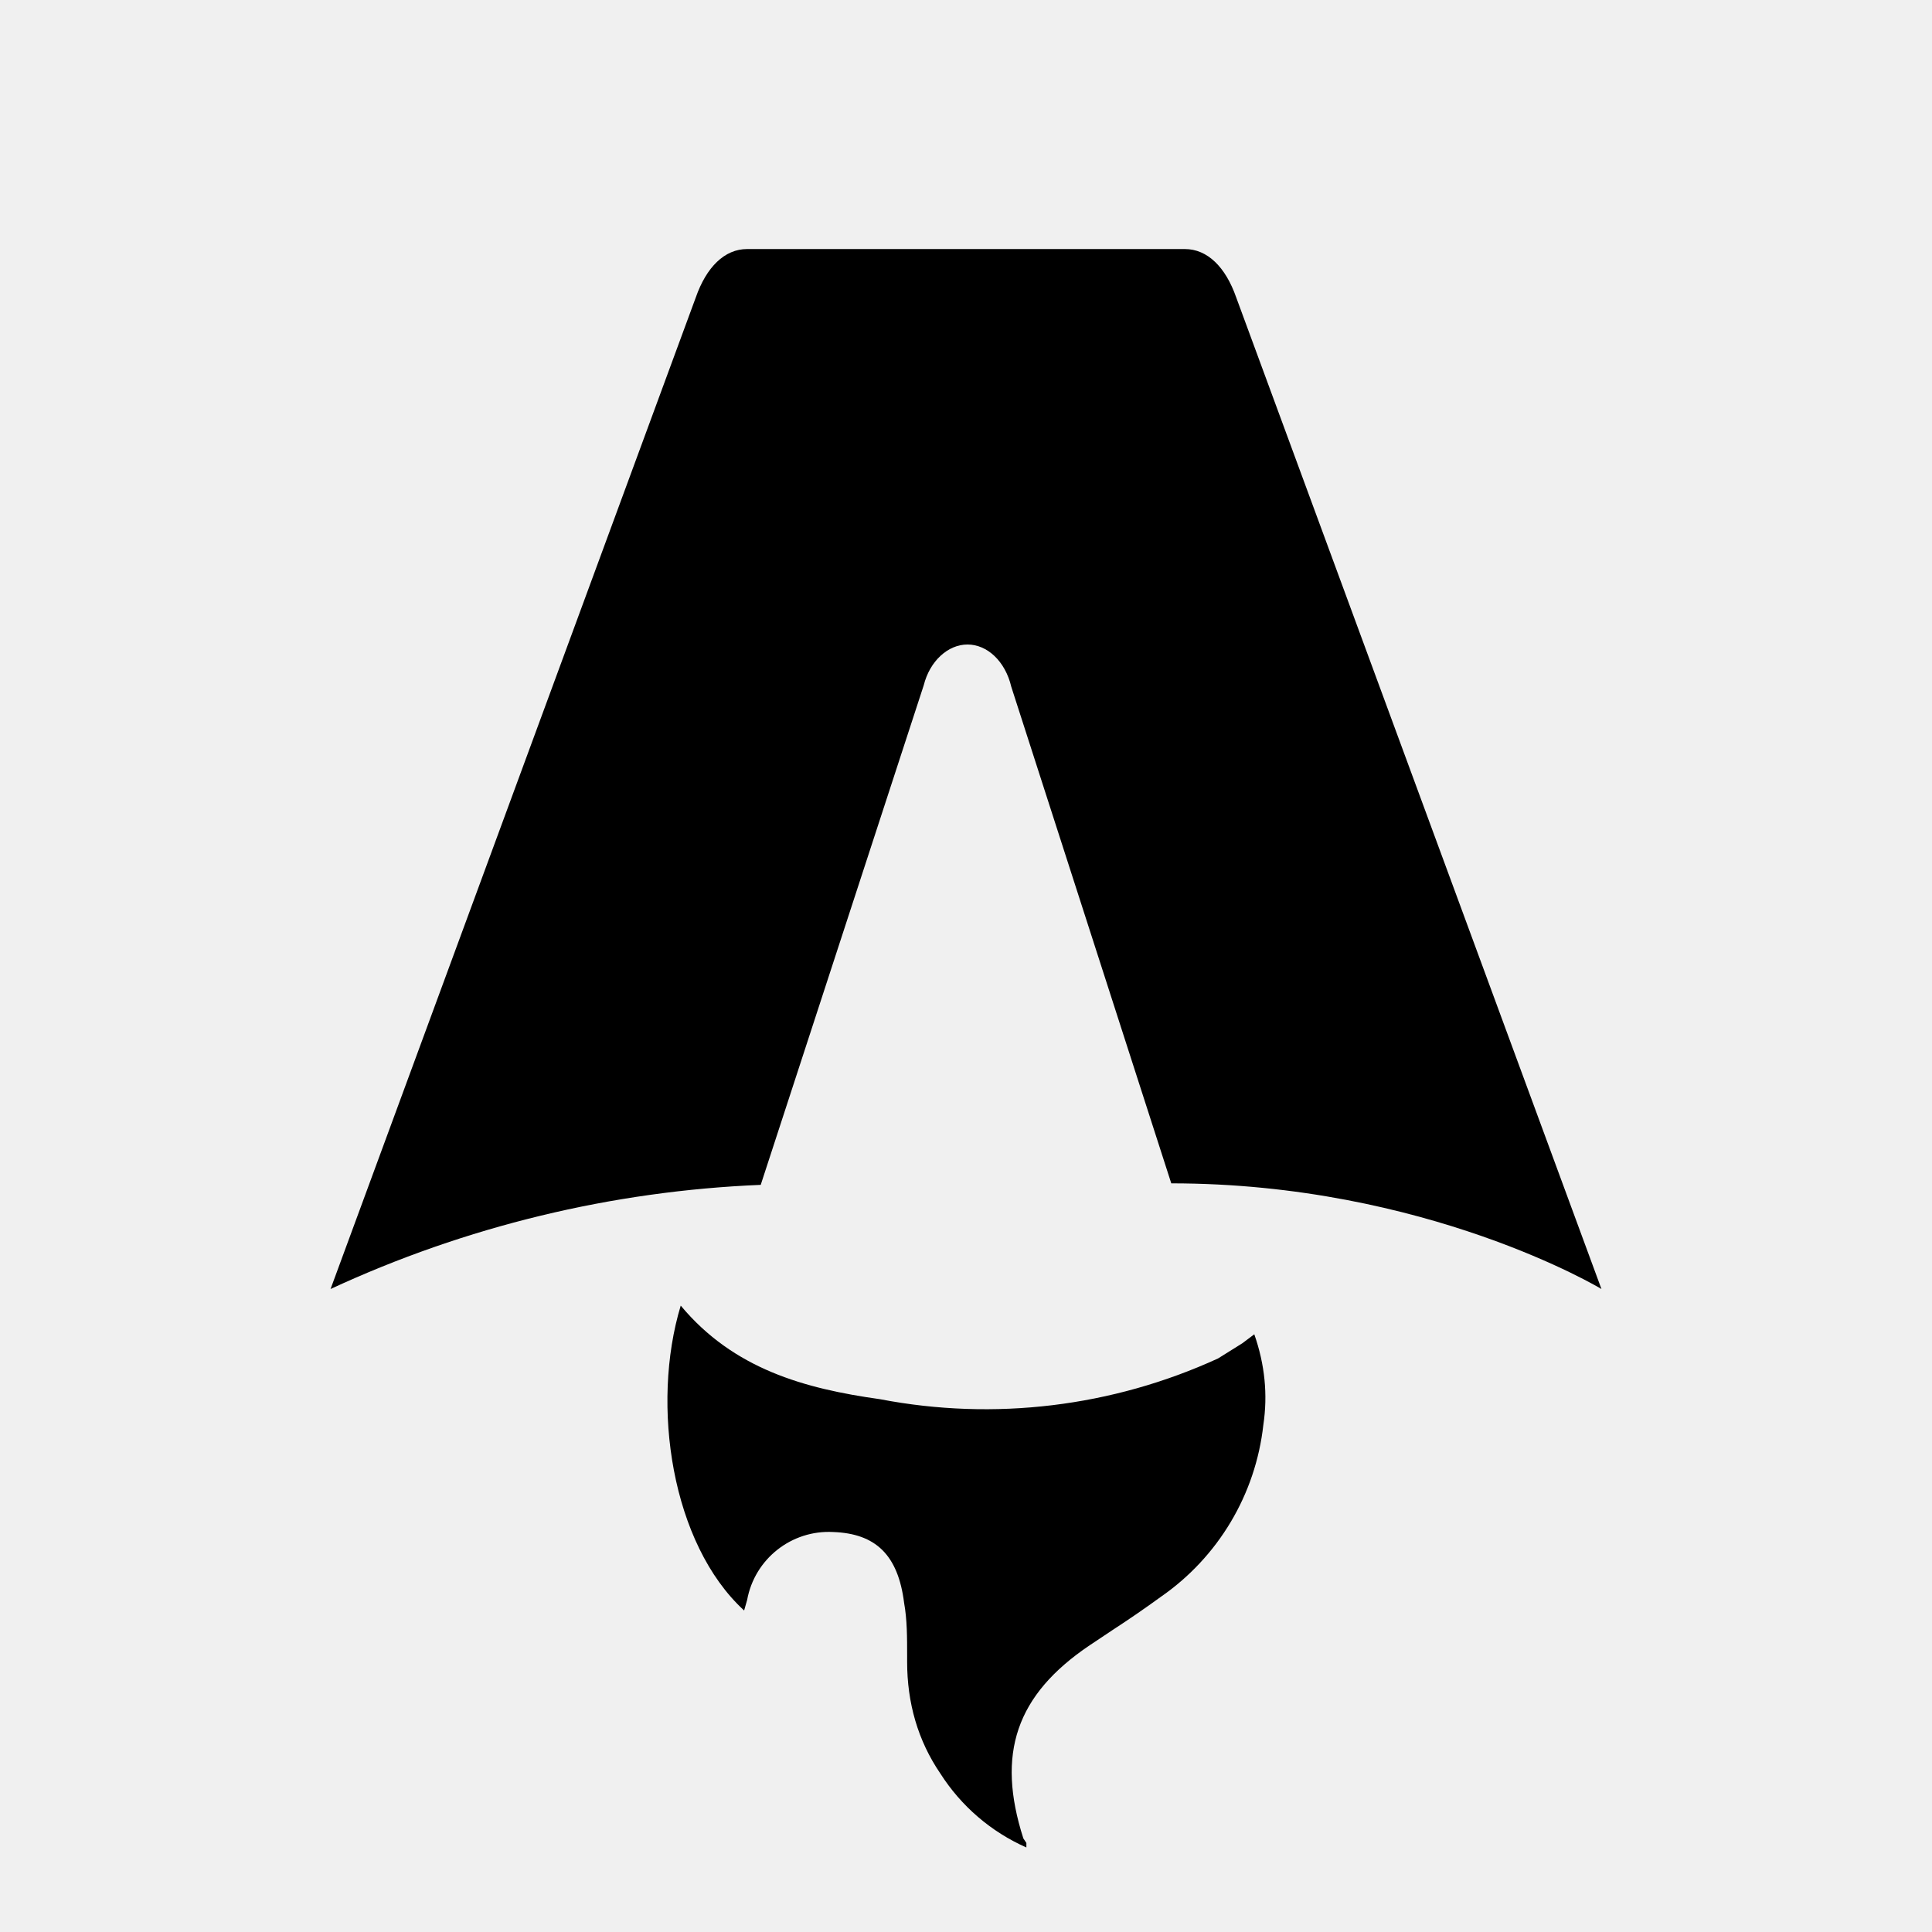
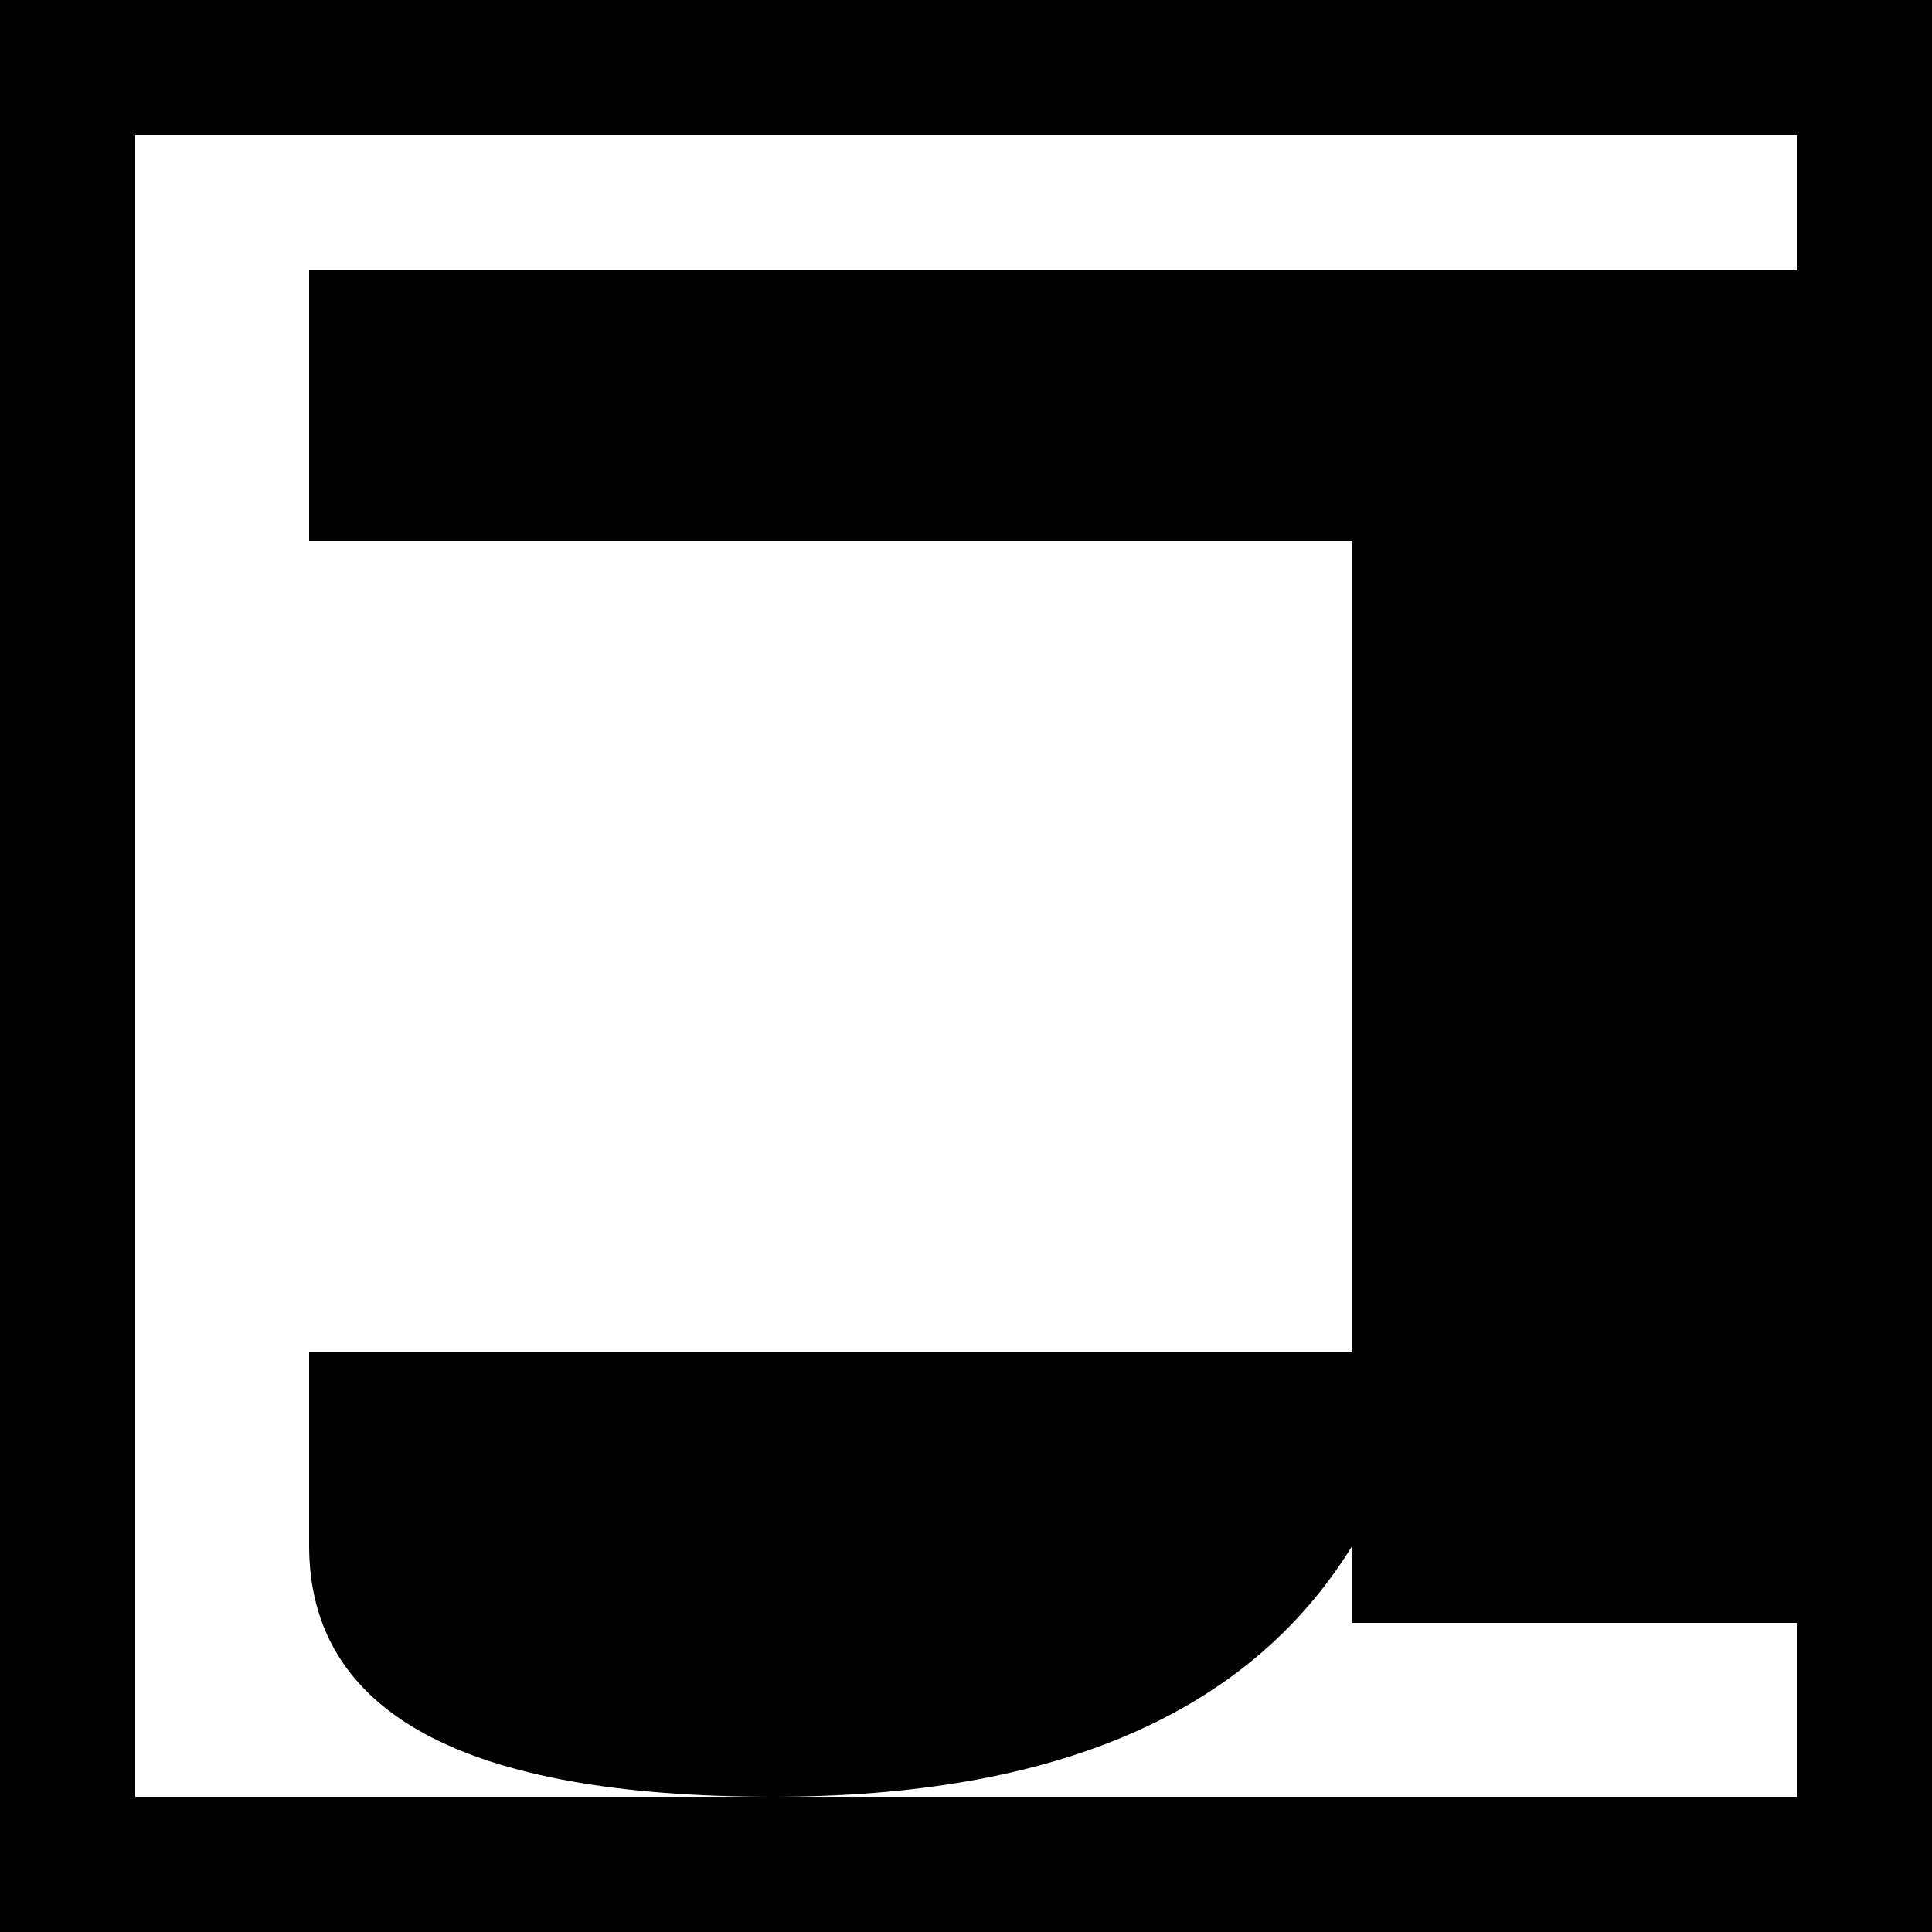
- <svg xmlns="http://www.w3.org/2000/svg" fill="none" viewBox="0 0 128 128">
-   <path d="M50.4 78.5a75.1 75.1 0 0 0-28.5 6.9l24.2-65.7c.7-2 1.9-3.2 3.4-3.2h29c1.5 0 2.7 1.2 3.4 3.2l24.2 65.7s-11.6-7-28.5-7L67 45.5c-.4-1.7-1.6-2.8-2.9-2.8-1.3 0-2.5 1.1-2.9 2.7L50.4 78.5Zm-1.1 28.2Zm-4.2-20.2c-2 6.6-.6 15.8 4.2 20.2a17.5 17.5 0 0 1 .2-.7 5.5 5.5 0 0 1 5.7-4.5c2.8.1 4.3 1.5 4.7 4.7.2 1.1.2 2.3.2 3.5v.4c0 2.7.7 5.2 2.2 7.4a13 13 0 0 0 5.7 4.9v-.3l-.2-.3c-1.8-5.6-.5-9.5 4.4-12.8l1.5-1a73 73 0 0 0 3.2-2.2 16 16 0 0 0 6.8-11.4c.3-2 .1-4-.6-6l-.8.6-1.6 1a37 37 0 0 1-22.4 2.7c-5-.7-9.7-2-13.2-6.2Z" />
-   <style>
-         path { fill: #000; }
-         @media (prefers-color-scheme: dark) {
-             path { fill: #FFF; }
-         }
-     </style>
+ <svg xmlns="http://www.w3.org/2000/svg" viewBox="0 0 100 100">
+   <rect width="100" height="100" fill="#000" />
+   <rect x="7" y="7" width="86" height="86" fill="#fff" />
+   <rect x="16" y="14" width="68" height="14" fill="#000" />
+   <rect x="70" y="14" width="23" height="70" fill="#000" />
+   <path d="M16,70 L16,80 Q16,93 40,93 Q62,93 70,80 L70,70 Z" fill="#000" />
</svg>
